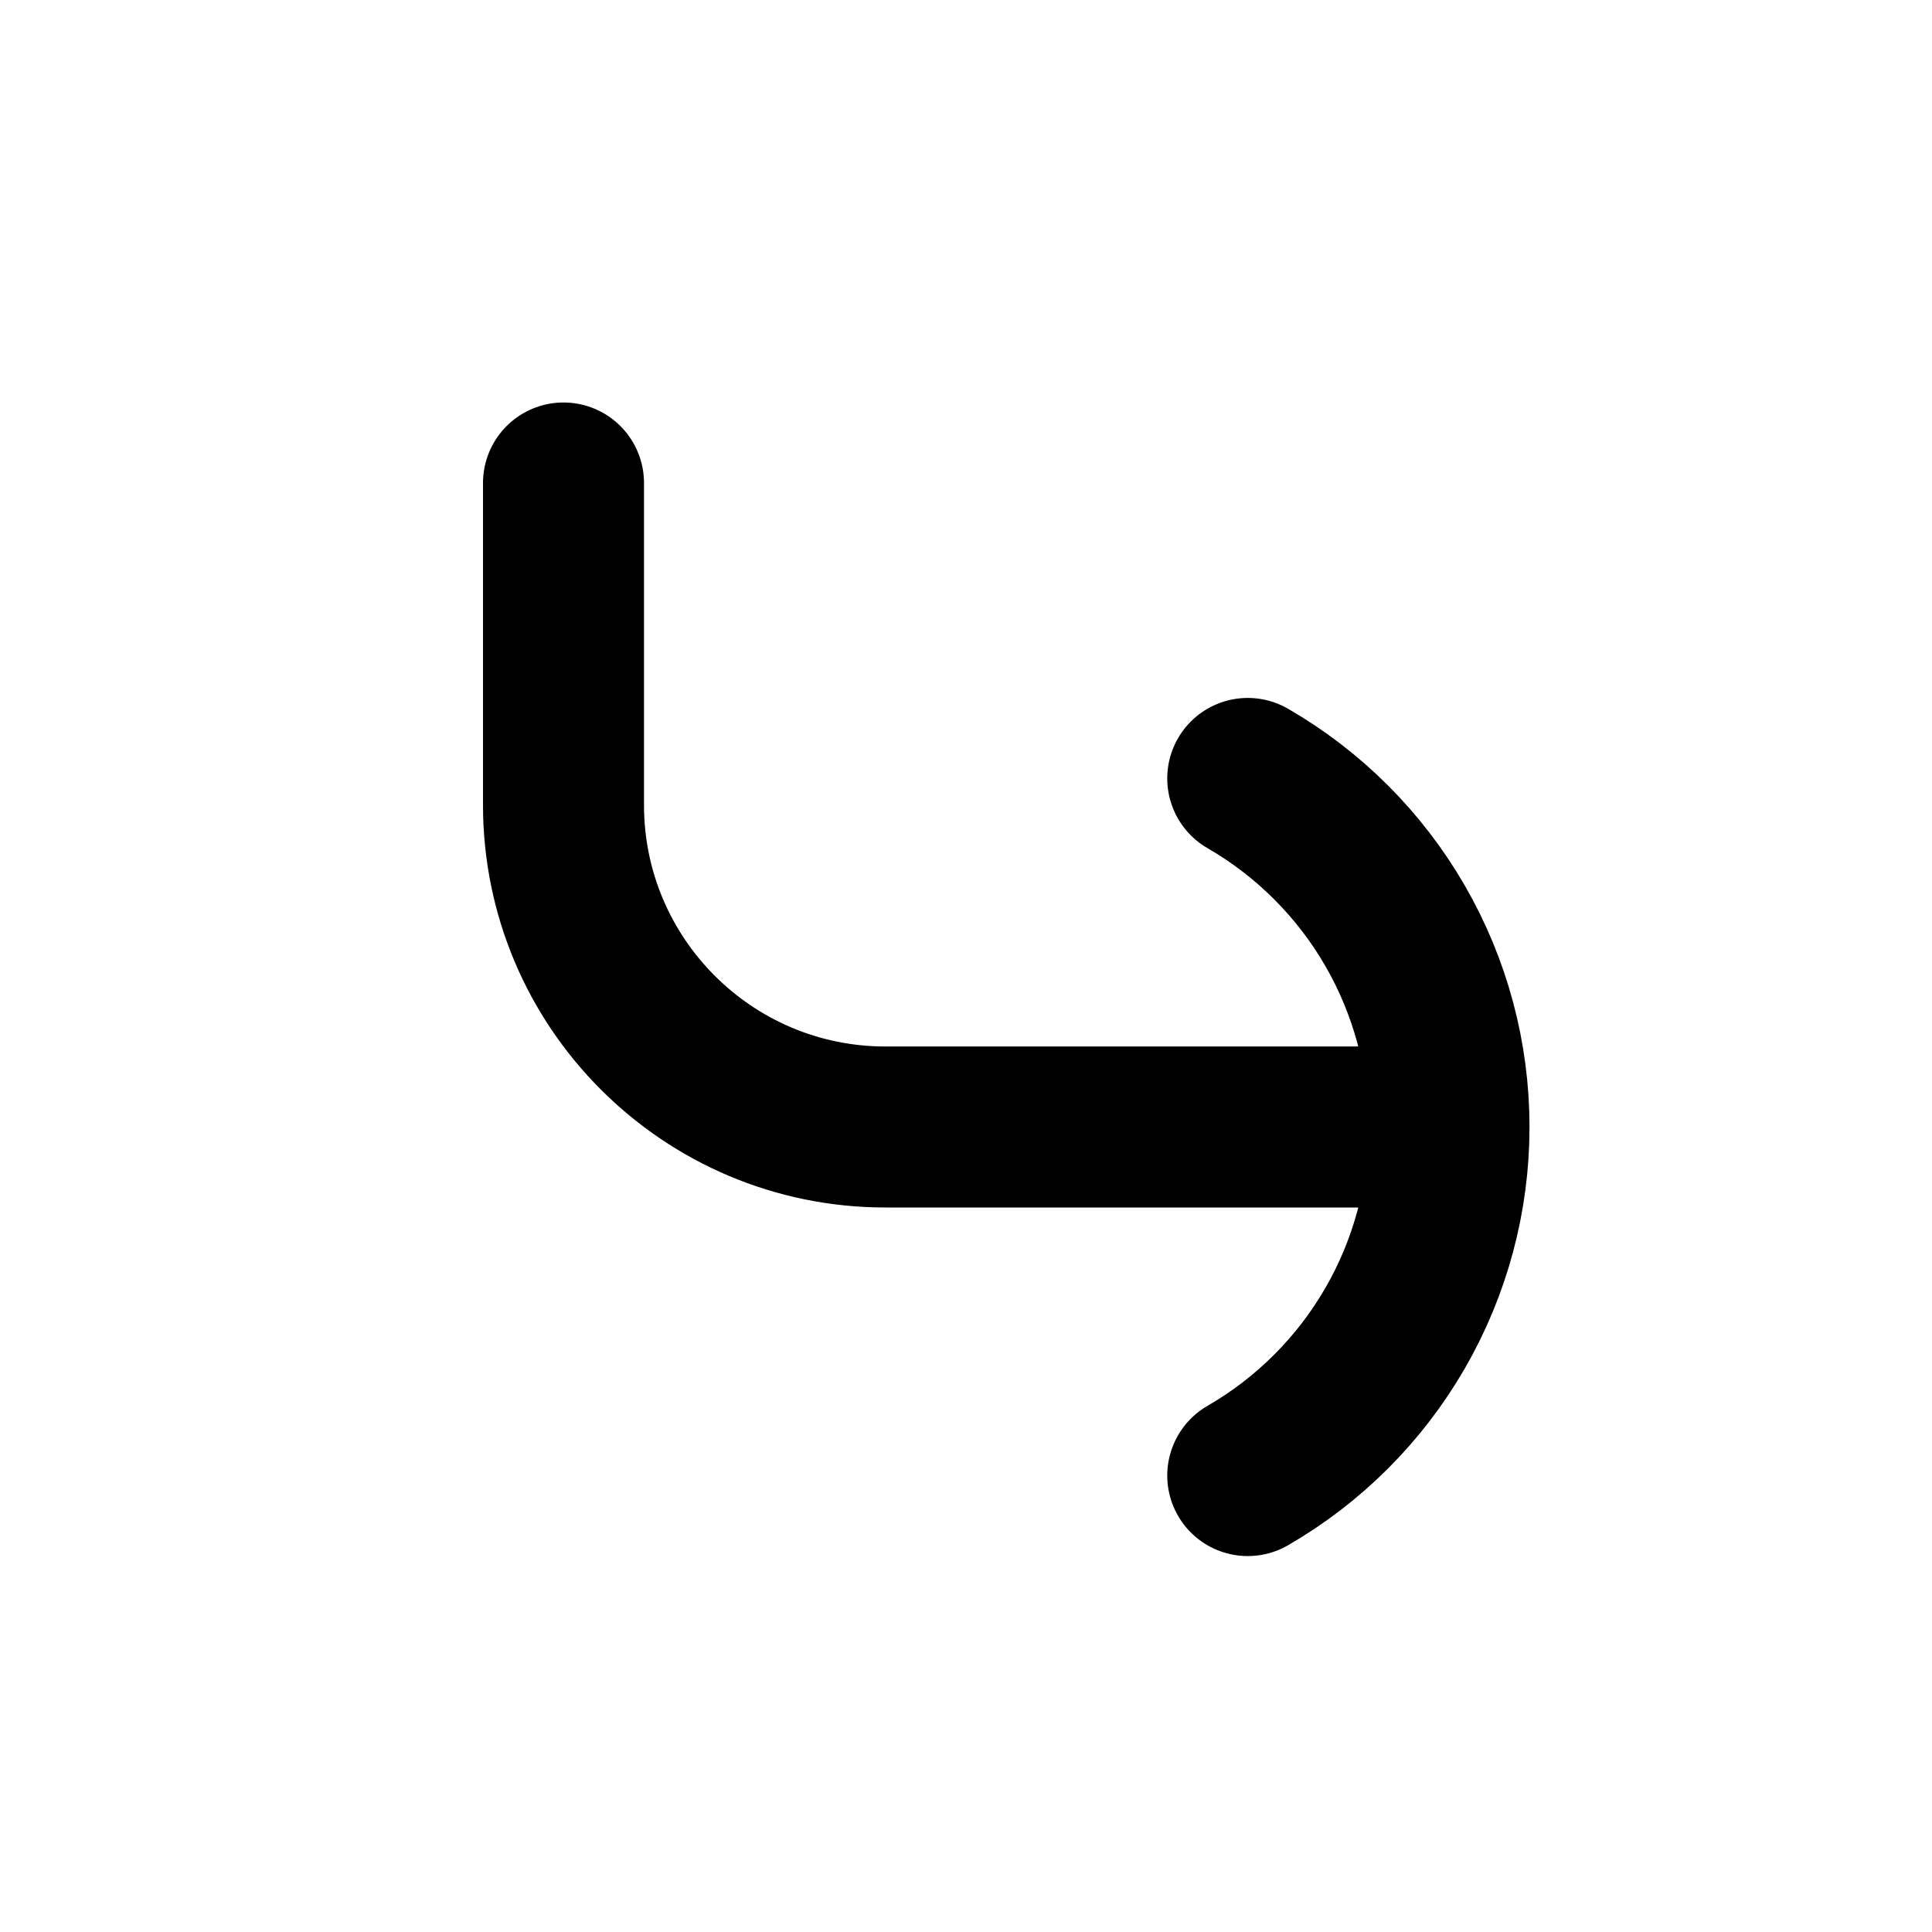
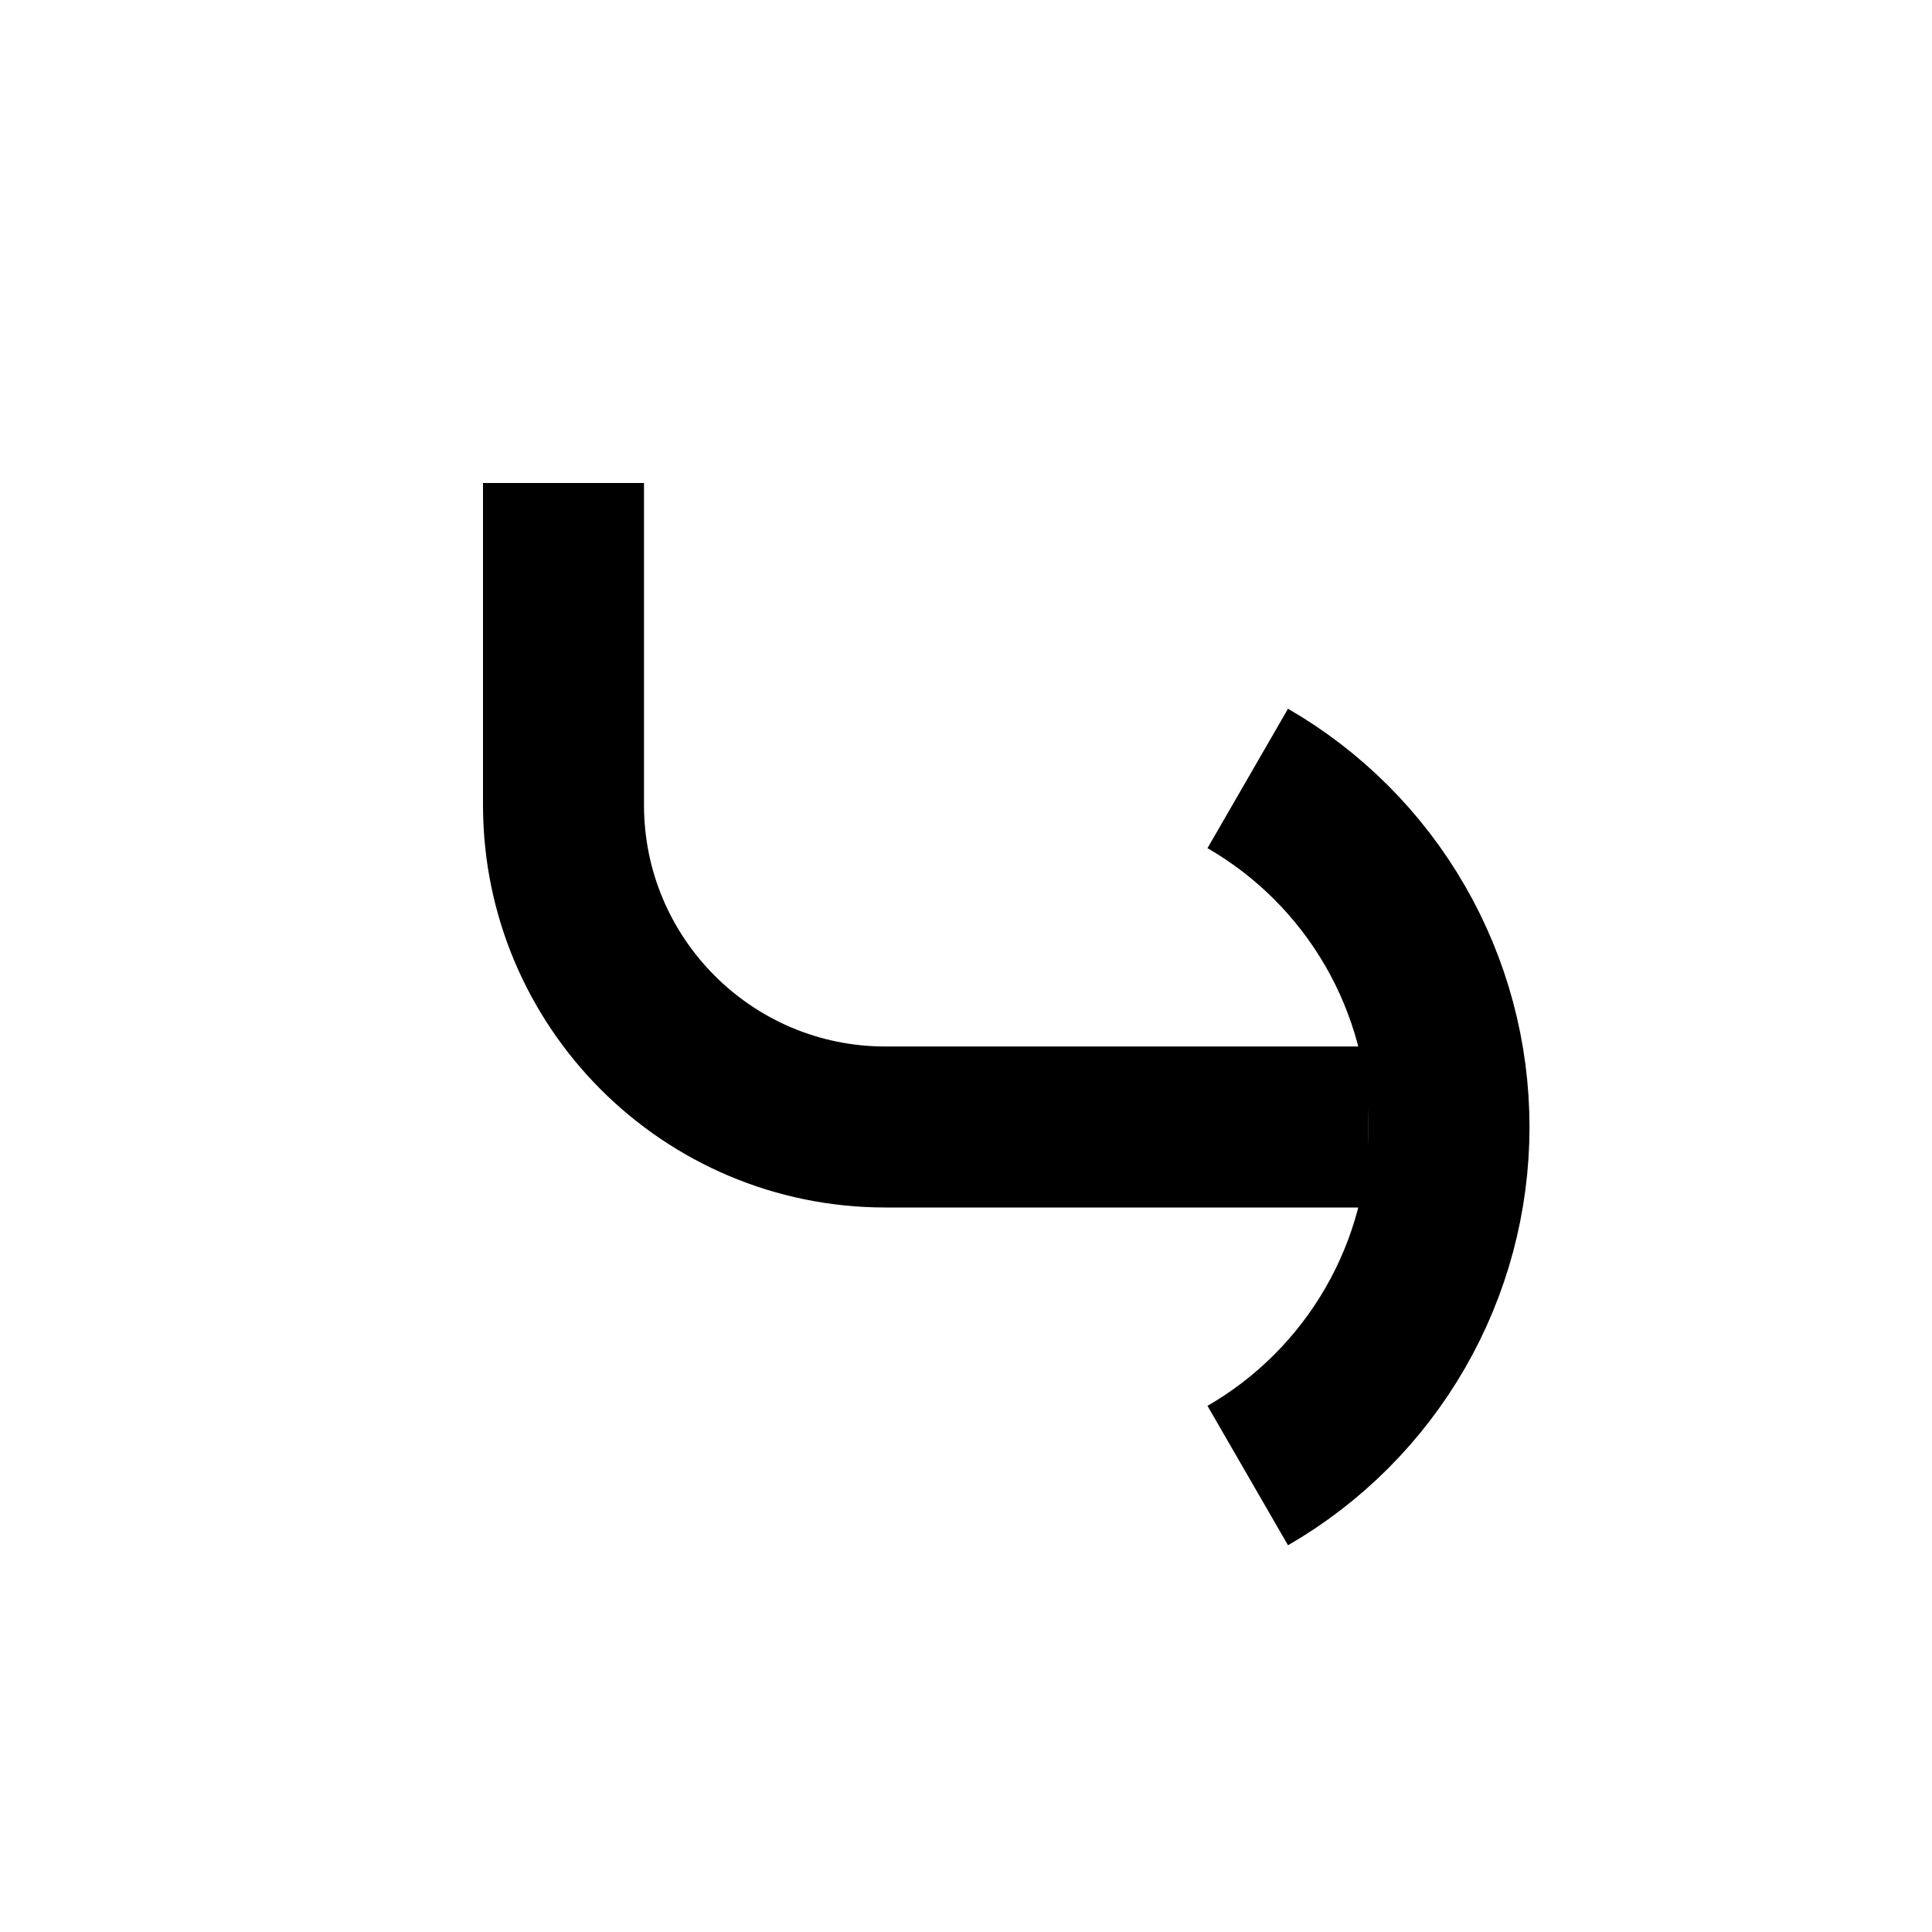
- <svg xmlns="http://www.w3.org/2000/svg" width="24" height="24" viewBox="0 0 24 24" fill="none" stroke="currentColor" stroke-width="2" stroke-linecap="round" stroke-linejoin="round">
+ <svg xmlns="http://www.w3.org/2000/svg" width="24" height="24" viewBox="0 0 24 24" fill="none" stroke="currentColor" stroke-width="2">
  <path d="M7 6V10C7 12.209 8.791 14 11 14H17" />
  <path d="M15.5 9.67C16.26 10.109 16.891 10.74 17.33 11.5C17.769 12.26 18 13.122 18 14C18 14.878 17.769 15.74 17.33 16.5C16.891 17.26 16.26 17.891 15.5 18.33" />
</svg>
